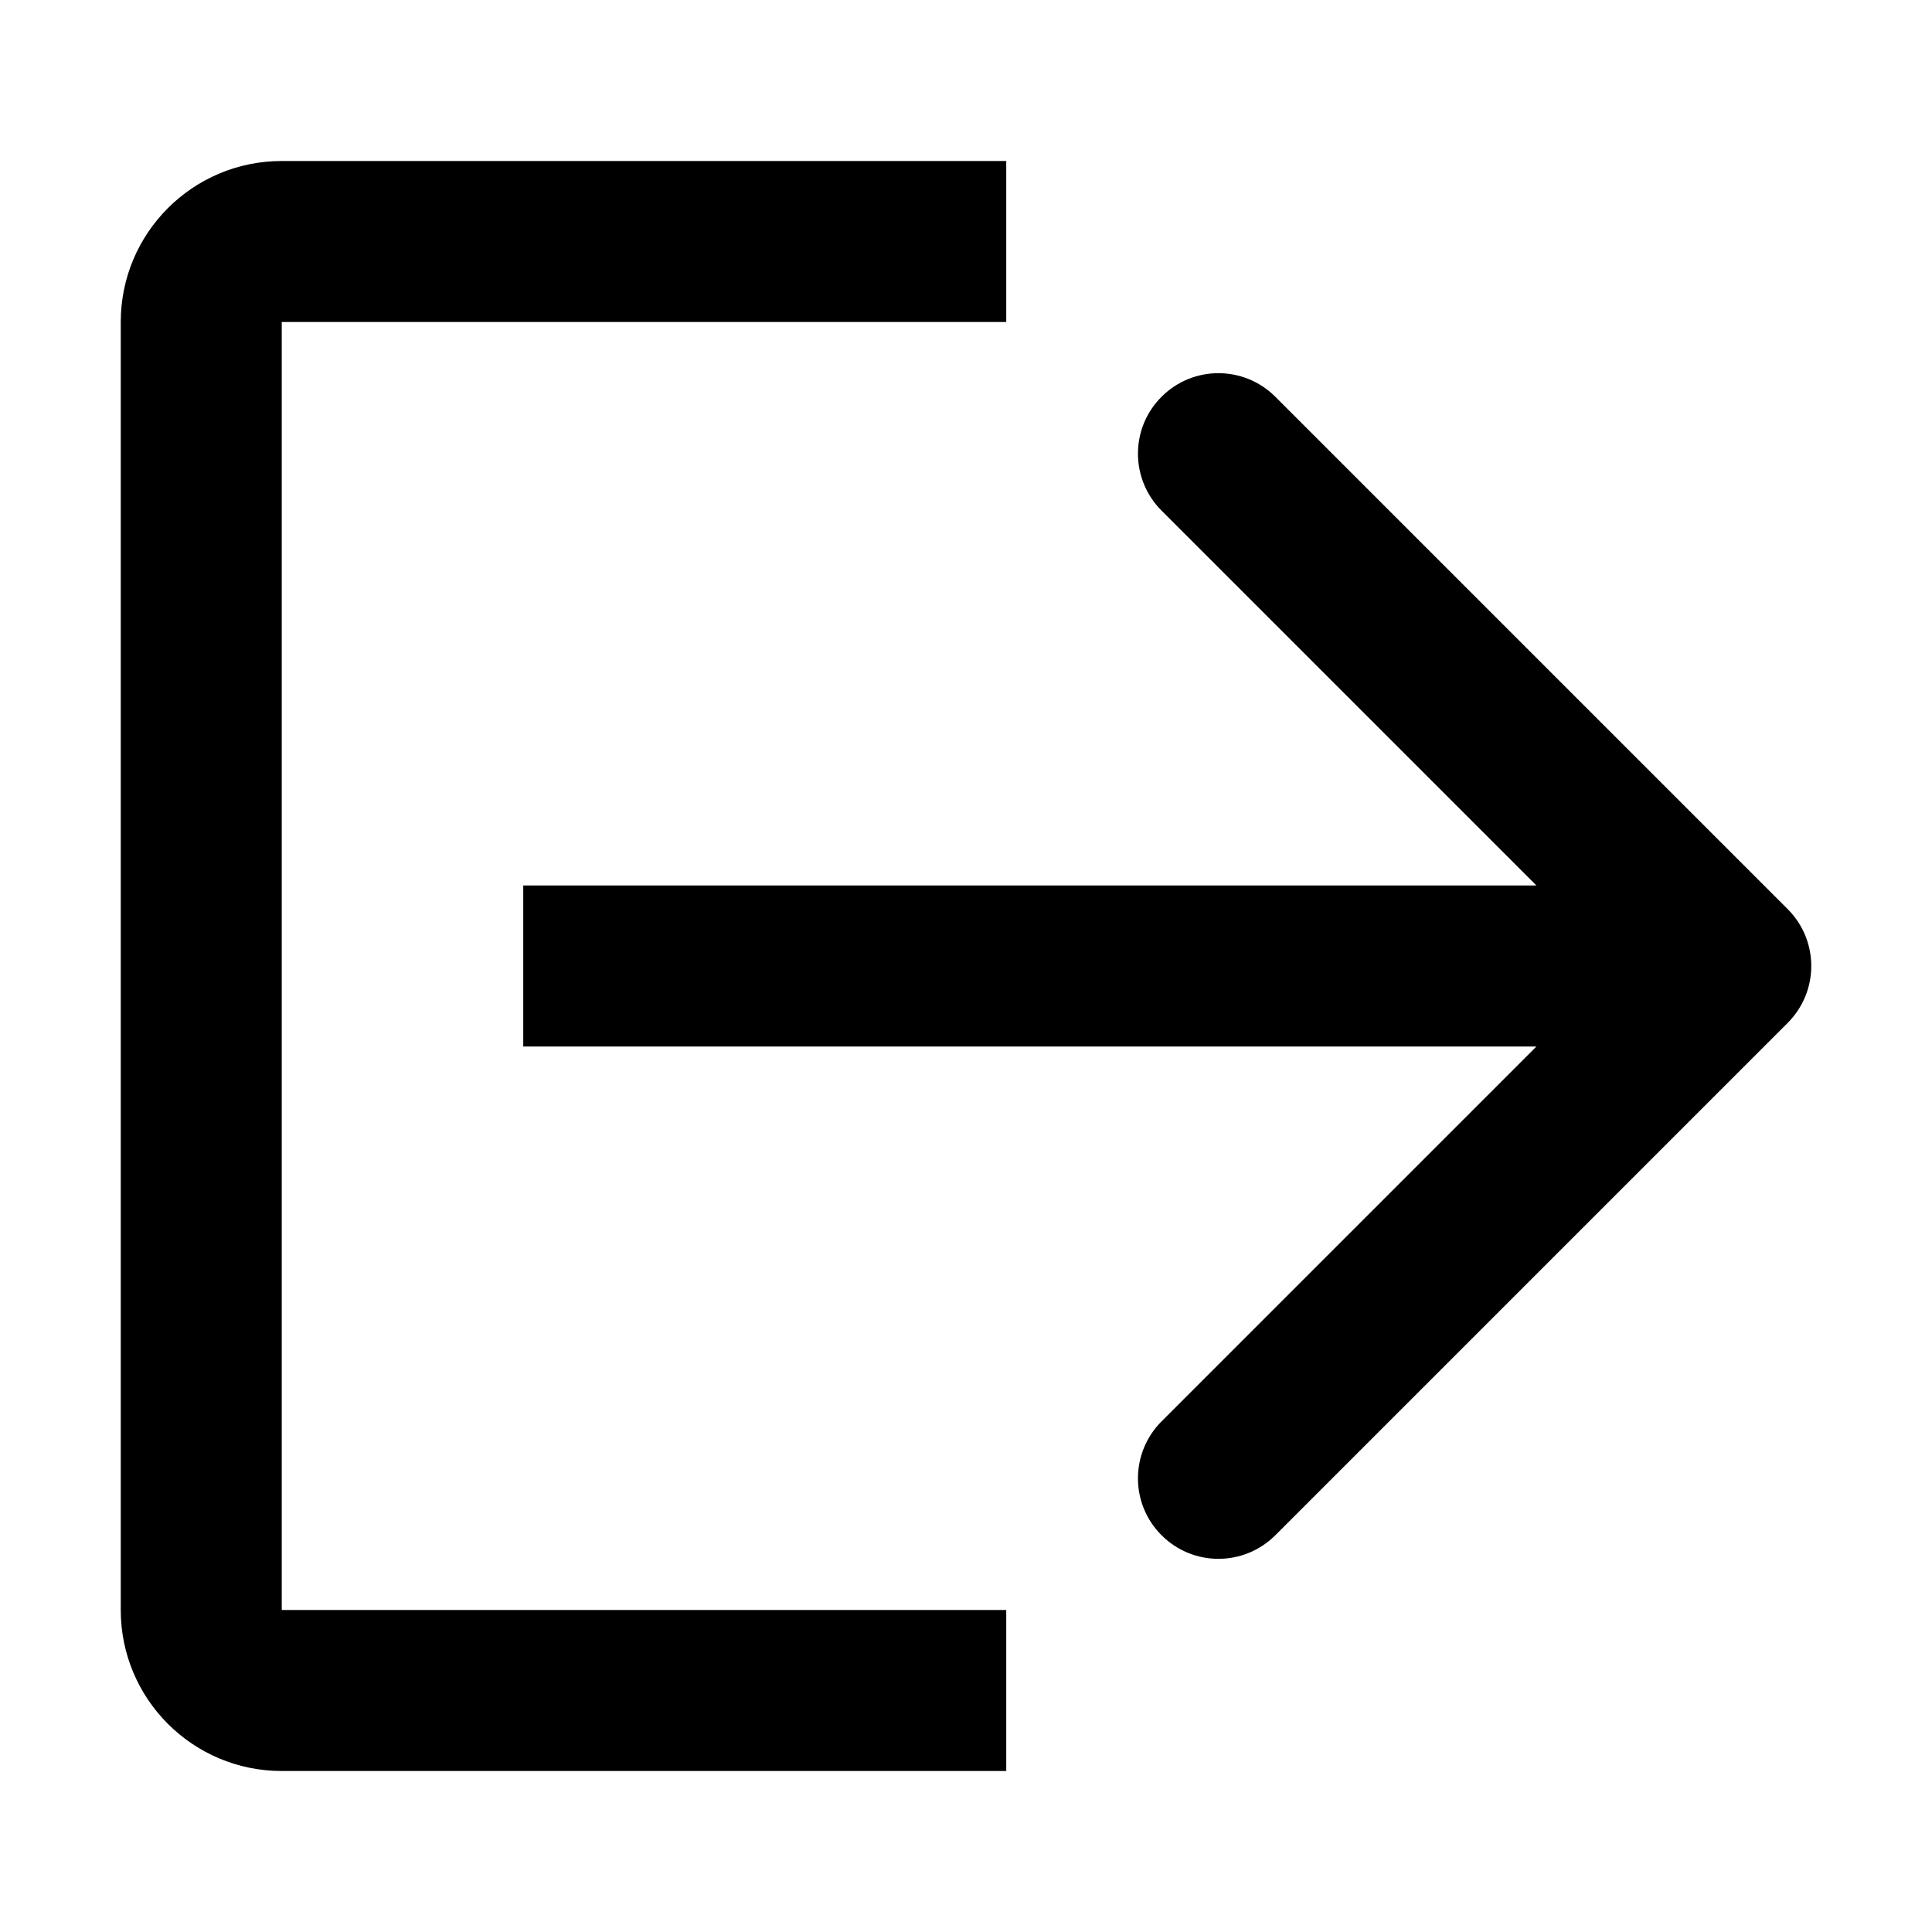
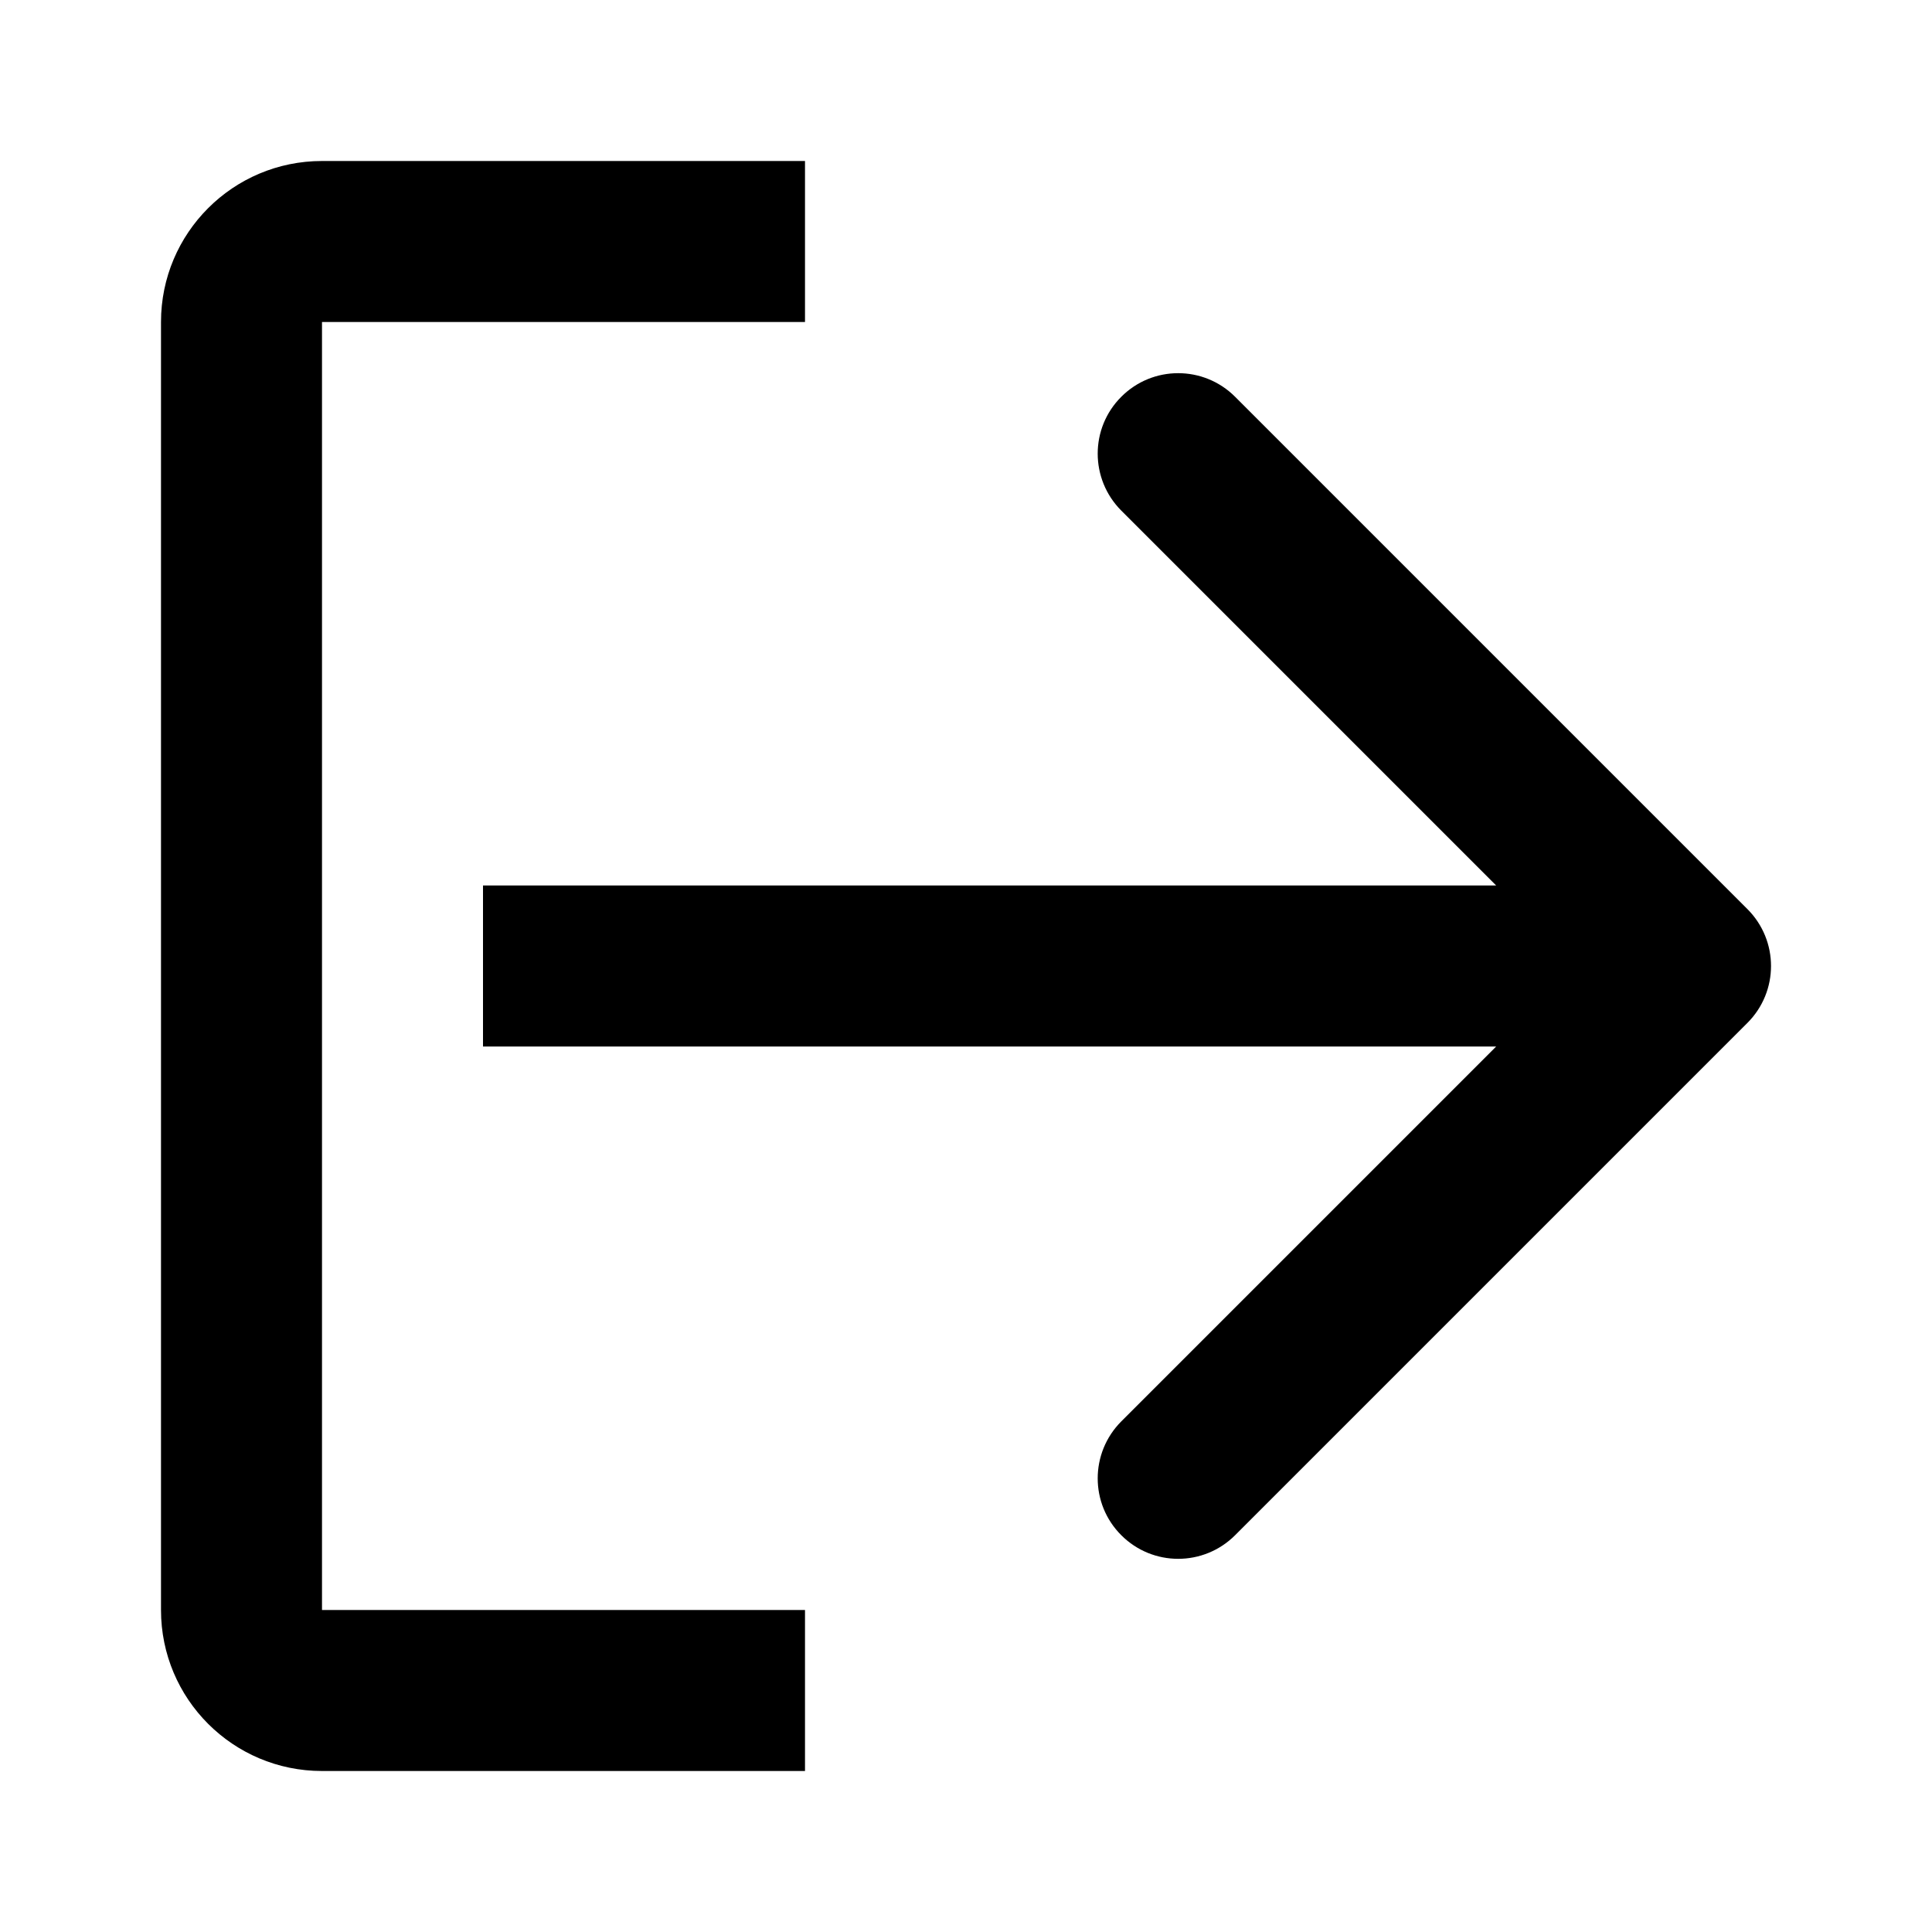
<svg xmlns="http://www.w3.org/2000/svg" width="24" height="24" viewBox="0 0 24 24" fill="none">
  <rect width="24" height="24" fill="white" />
-   <path d="M12.5 2V4H3.5V20H12.5V22H3.5C2.395 22 1.5 21.105 1.5 20V4C1.5 2.895 2.395 2 3.5 2H12.5Z" fill="black" />
-   <path d="M14.429 4.929C14.819 4.538 15.452 4.538 15.843 4.929L22.207 11.293C22.598 11.684 22.598 12.316 22.207 12.707L15.843 19.071C15.452 19.462 14.819 19.462 14.429 19.071C14.038 18.681 14.039 18.048 14.429 17.657L19.086 13H6.5V11H19.086L14.429 6.343C14.039 5.952 14.038 5.319 14.429 4.929Z" fill="black" />
+   <path d="M10 2V4H4V20H10V22H4C2.895 22 2 21.105 2 20V4C2 2.895 2.895 2 4 2H10Z" fill="black" />
+   <path d="M13.929 4.929C14.319 4.538 14.952 4.538 15.343 4.929L21.707 11.293C22.098 11.684 22.098 12.316 21.707 12.707L15.343 19.071C14.952 19.462 14.319 19.462 13.929 19.071C13.538 18.681 13.539 18.048 13.929 17.657L18.586 13H6V11H18.586L13.929 6.343C13.539 5.952 13.538 5.319 13.929 4.929Z" fill="black" />
</svg>
